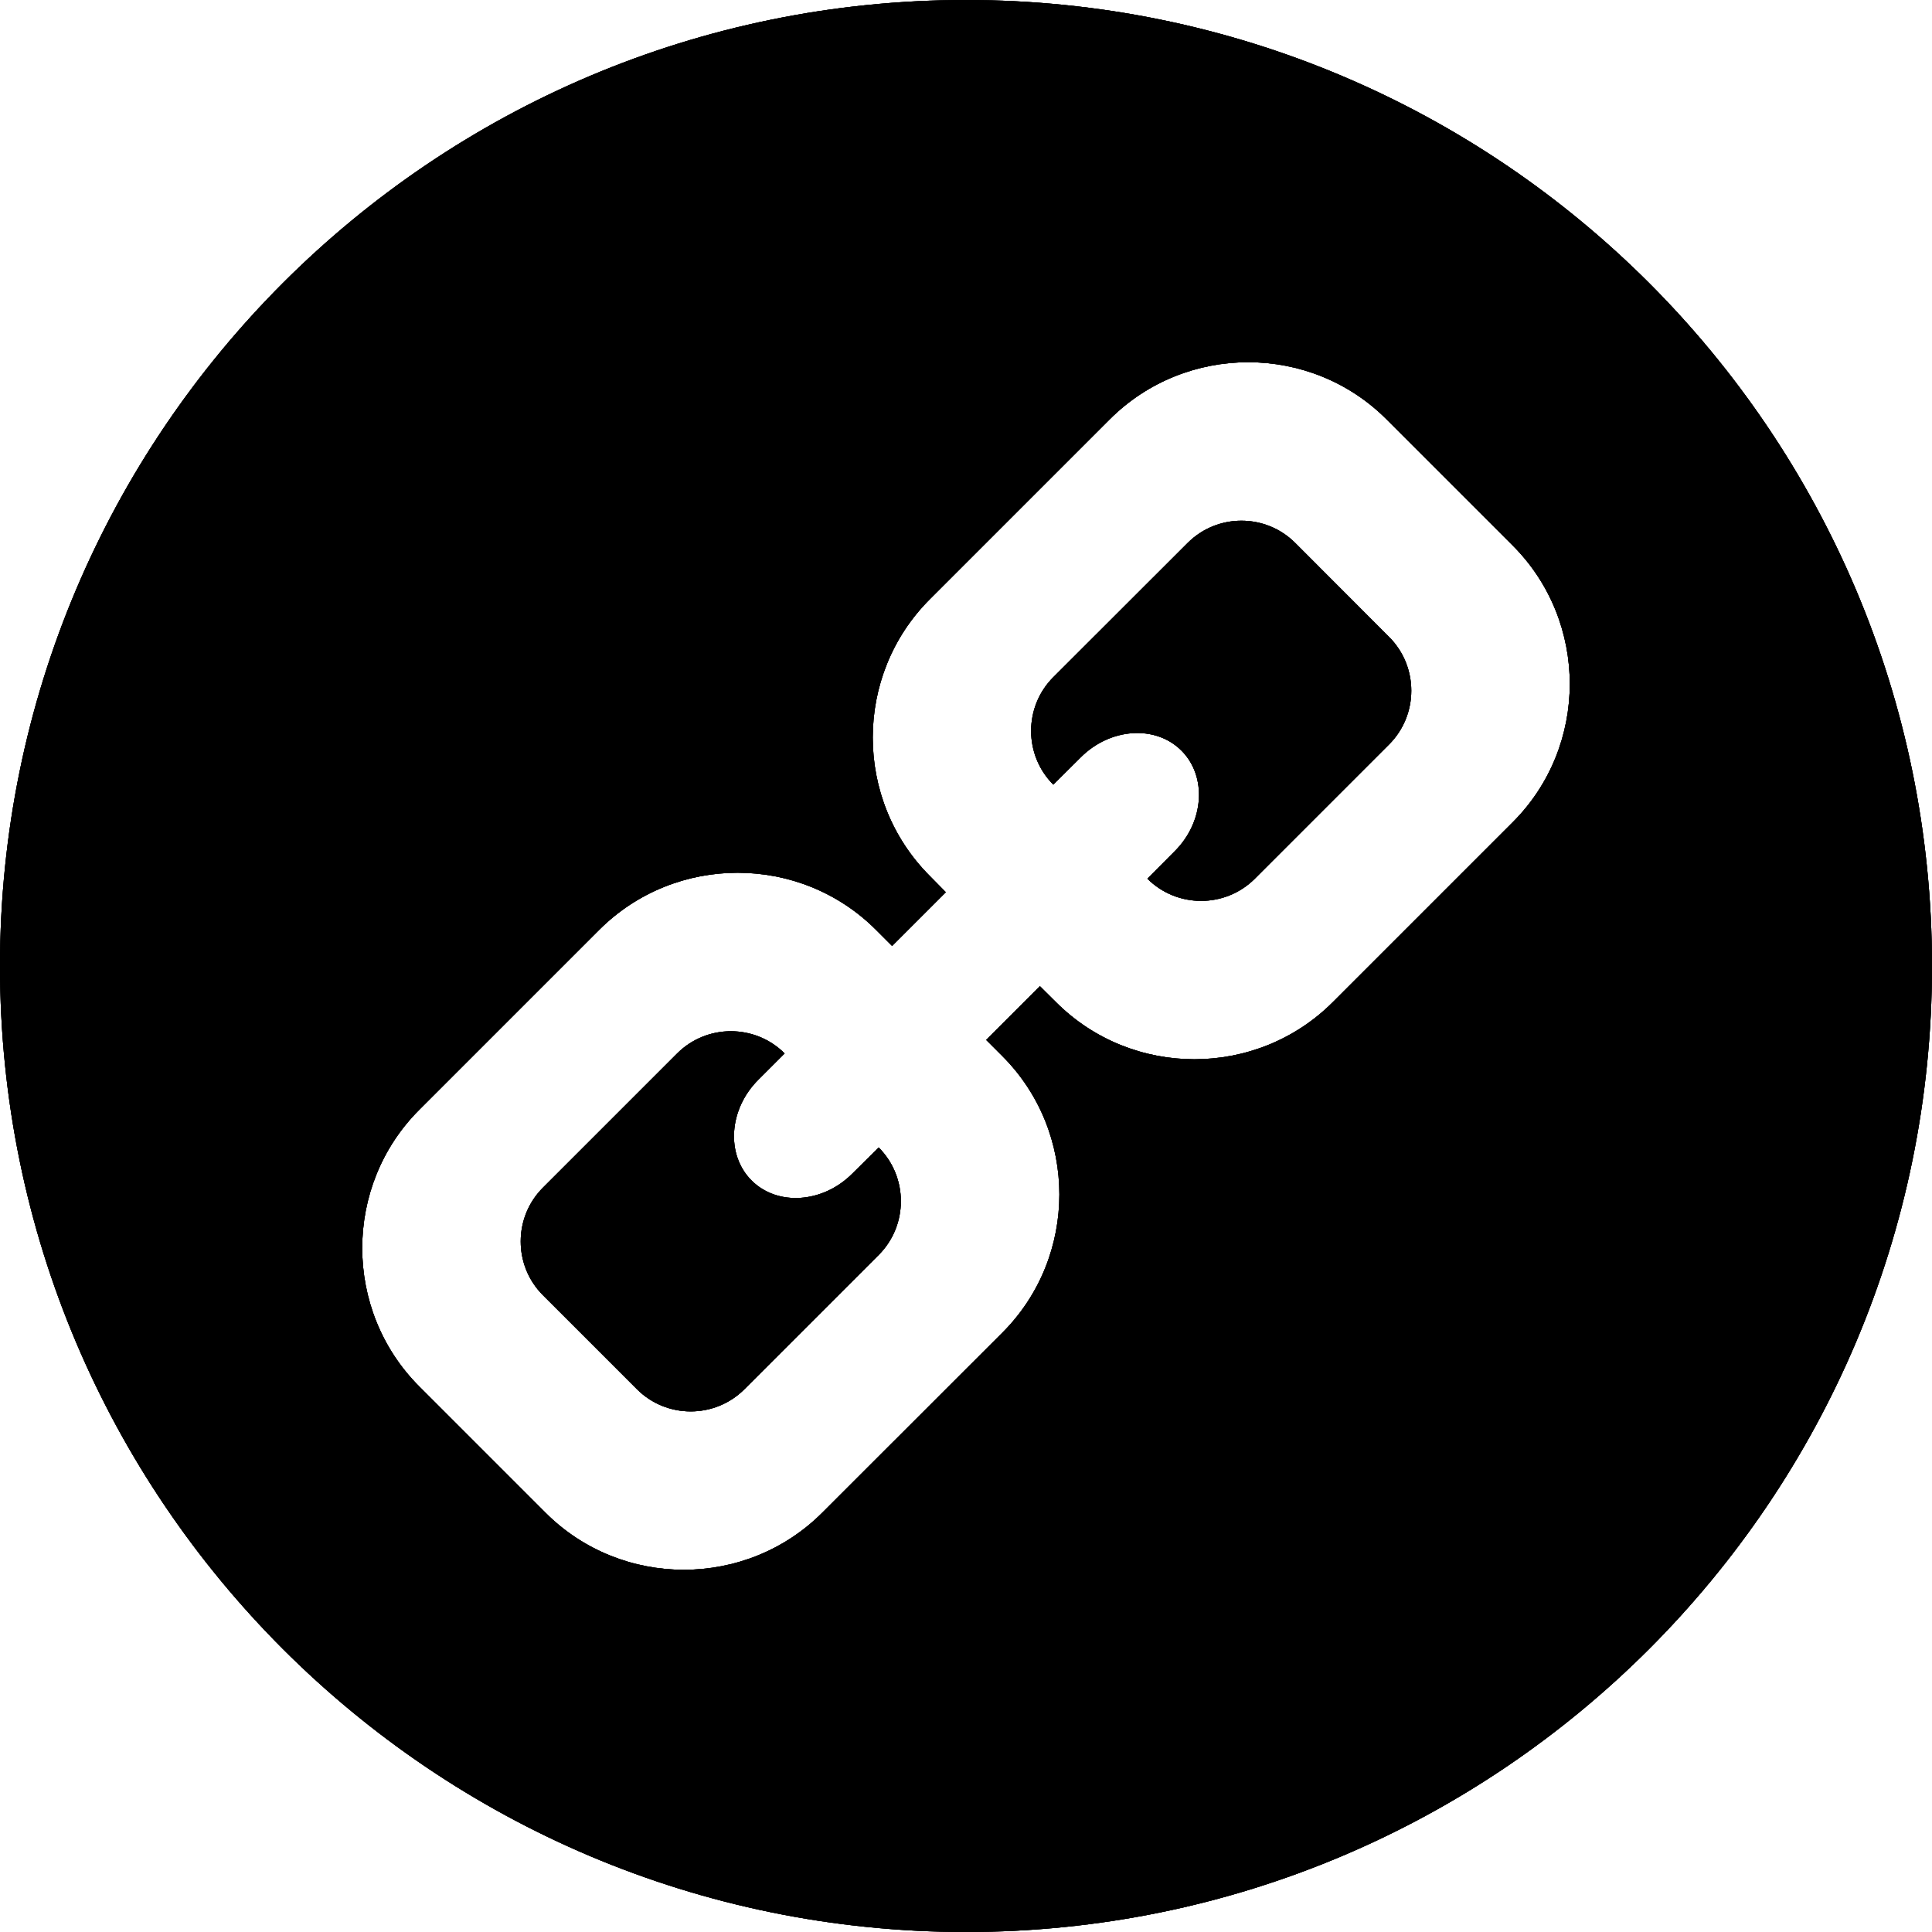
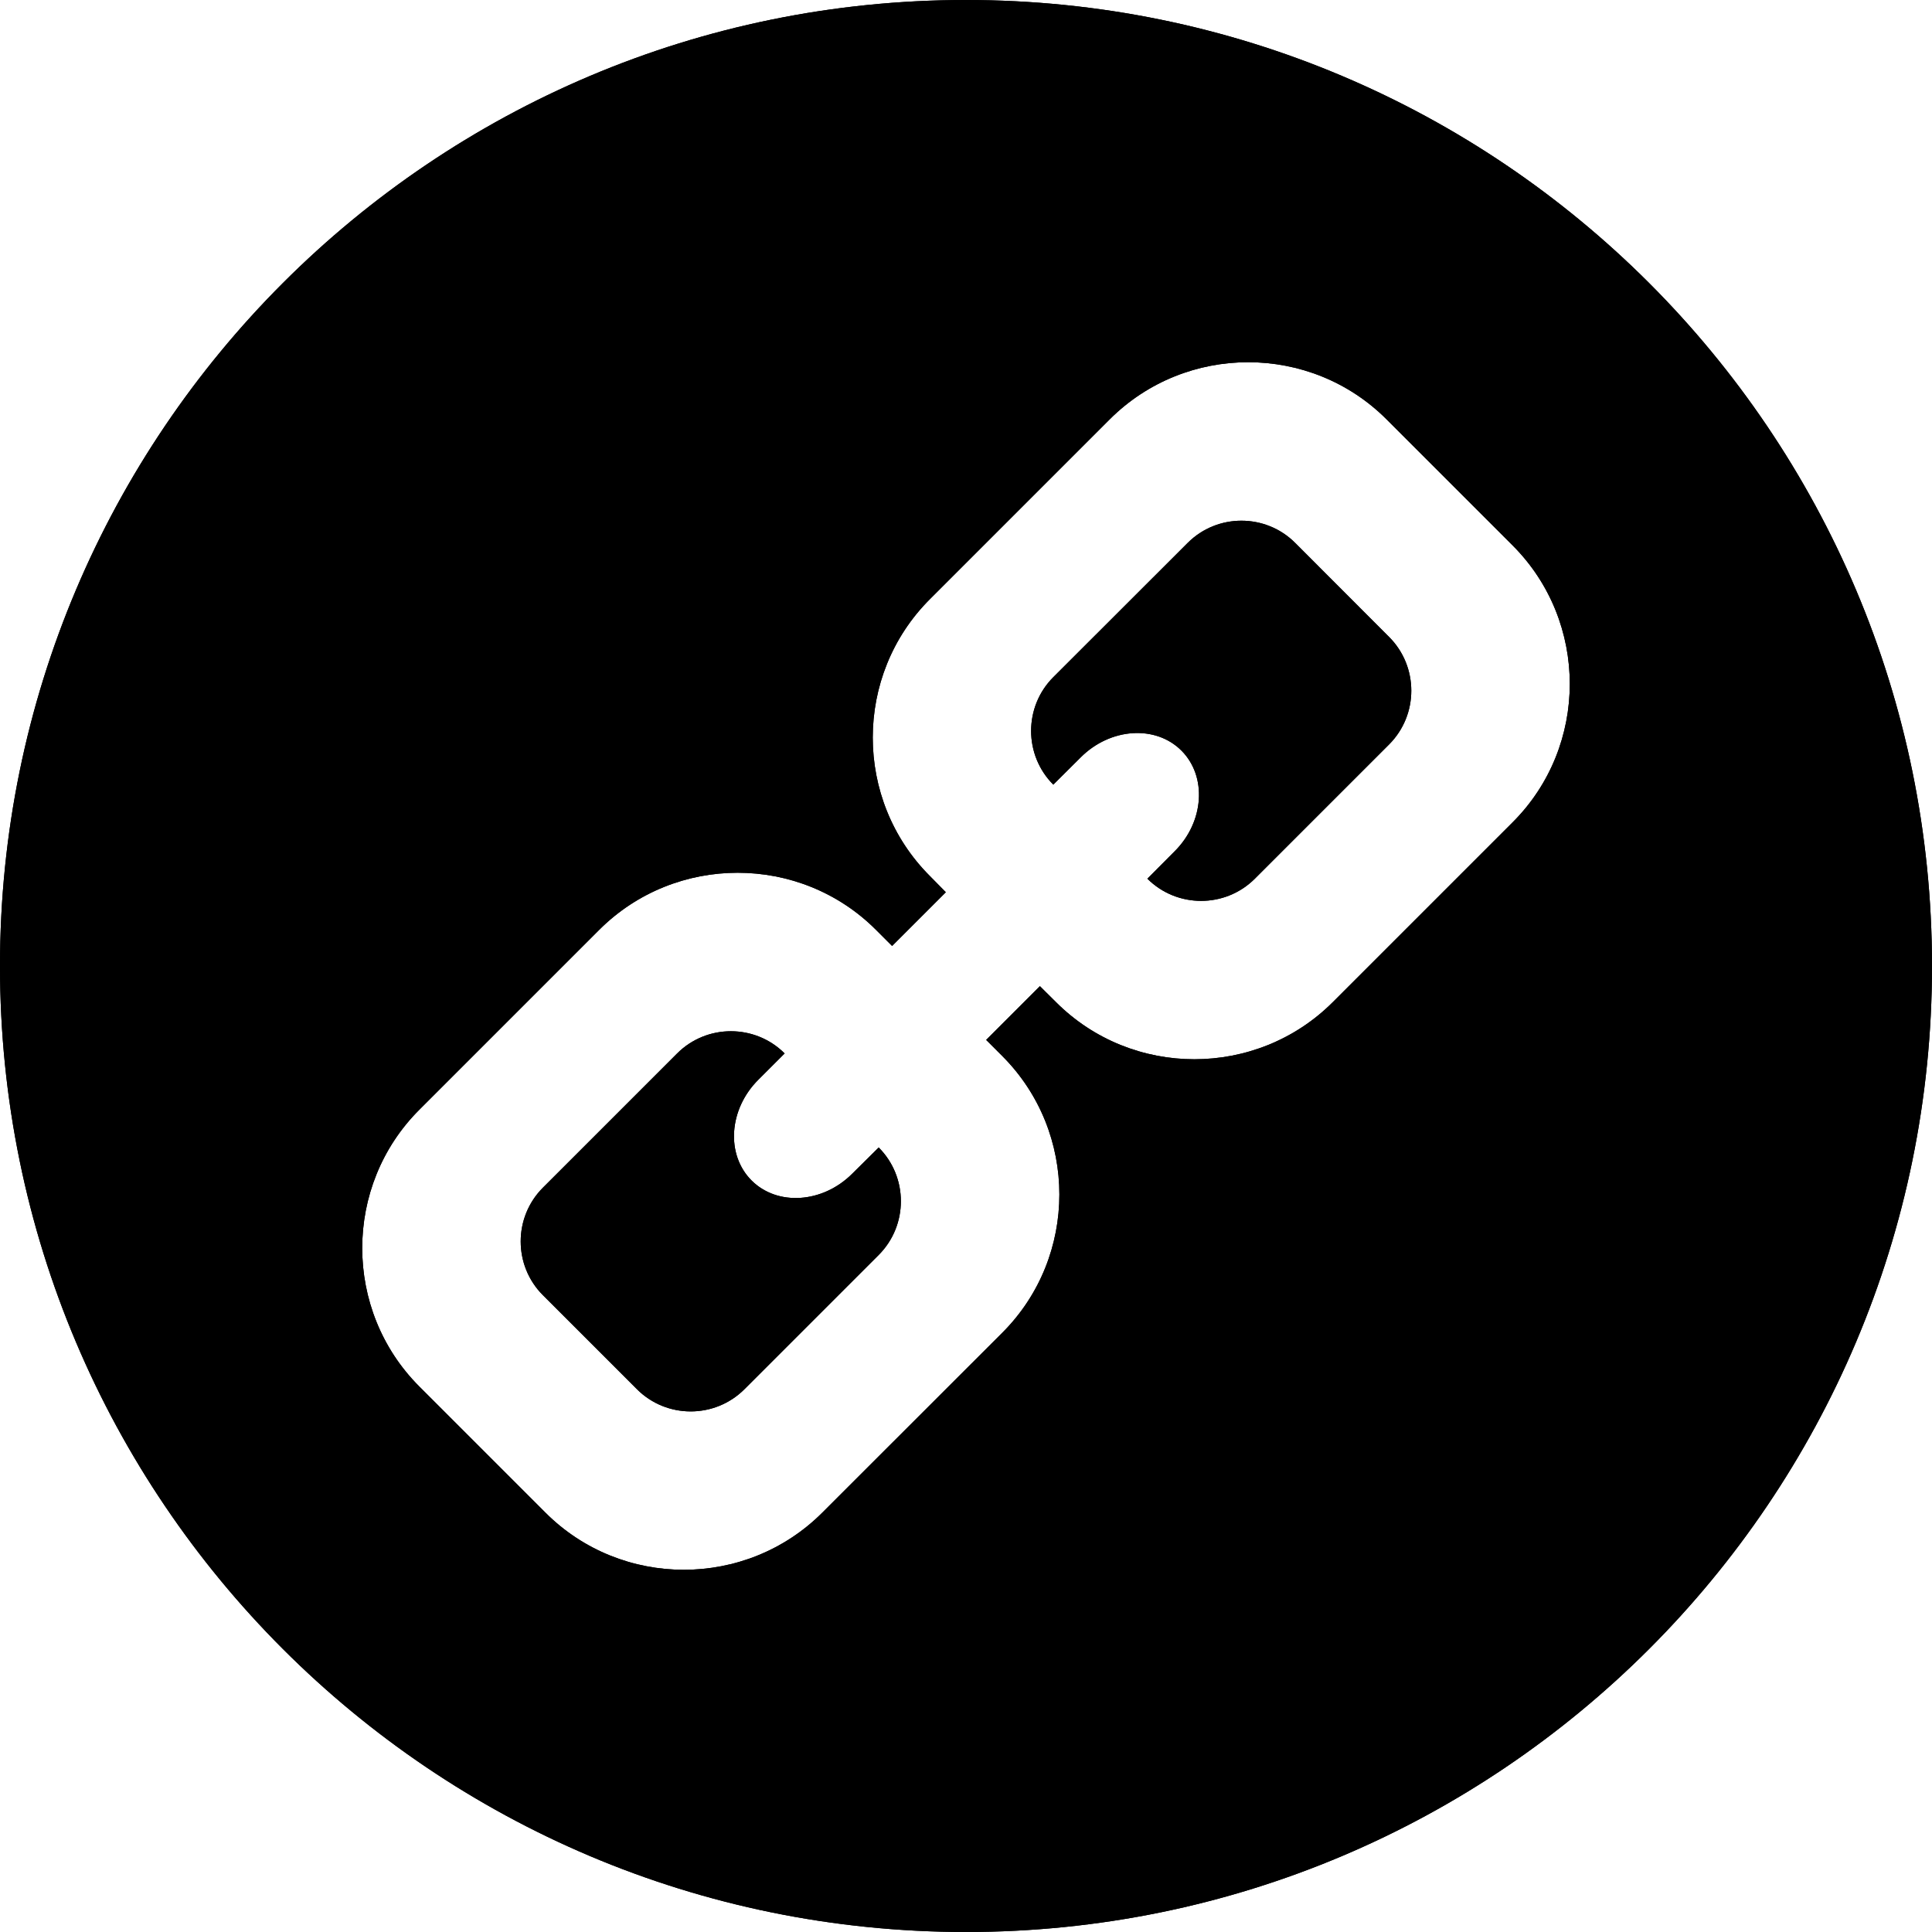
<svg xmlns="http://www.w3.org/2000/svg" xmlns:xlink="http://www.w3.org/1999/xlink" version="1.1" id="Layer_1" viewBox="0 0 16 16" enable-background="new 0 0 16 16" xml:space="preserve">
  <style>
    #chains &gt; use &gt; path {
      fill: url(#baseGradient);
    }
    #chains-pressed &gt; use &gt; path {
      fill: url(#pressedGradient);
-     }
-     #chains-black &gt; use &gt; path {
-       fill: black;
    }

    g:not(:target) {
      display: none;
    }
  </style>
  <defs>
    <linearGradient id="baseGradient" gradientUnits="userSpaceOnUse" x1="8" x2="8" y1="16" y2="0">
      <stop offset="0" style="stop-color:#808080" />
      <stop offset="1" style="stop-color:#999999" />
    </linearGradient>
    <linearGradient id="pressedGradient" gradientUnits="userSpaceOnUse" x1="8" x2="8" y1="16" y2="0">
      <stop offset="0" style="stop-color:#4D4D4D" />
      <stop offset="1" style="stop-color:#808080" />
    </linearGradient>
    <path id="path1" d="M7.058,9.72c-0.245,0.245-0.62,0.27-0.834,0.056C6.01,9.562,6.035,9.186,6.28,8.942l0.218-0.218       c-0.245-0.245-0.645-0.245-0.89,0L4.496,9.836c-0.245,0.245-0.245,0.645,0,0.89l0.779,0.779c0.245,0.245,0.645,0.245,0.89,0       l1.112-1.112c0.245-0.245,0.245-0.645,0-0.89L7.058,9.72z" />
    <path id="path2" d="M10.726,4.496c-0.245-0.245-0.645-0.245-0.89,0L8.723,5.608c-0.245,0.245-0.245,0.645,0,0.89       L8.95,6.272c0.245-0.245,0.62-0.27,0.834-0.056s0.189,0.59-0.056,0.834L9.502,7.277c0.245,0.245,0.645,0.245,0.89,0l1.112-1.112       c0.245-0.245,0.245-0.645,0-0.89L10.726,4.496z" />
    <path id="path3" d="M8,0C3.582,0,0,3.582,0,8s3.582,8,8,8s8-3.582,8-8S12.418,0,8,0z M12.527,6.81l-1.489,1.489       c-0.631,0.631-1.663,0.631-2.293,0L8.612,8.167L8.167,8.612l0.133,0.133c0.631,0.631,0.631,1.663,0,2.293L6.81,12.527       c-0.631,0.631-1.663,0.631-2.293,0l-1.044-1.044c-0.631-0.631-0.631-1.663,0-2.293l1.489-1.489c0.631-0.631,1.663-0.631,2.293,0       l0.133,0.133l0.445-0.445L7.701,7.255c-0.631-0.631-0.631-1.663,0-2.293L9.19,3.473c0.631-0.631,1.663-0.631,2.293,0l1.044,1.044       C13.158,5.148,13.158,6.18,12.527,6.81z" />
  </defs>
  <g id="chains">
    <use xlink:href="#path1" />
    <use xlink:href="#path2" />
    <use xlink:href="#path3" />
  </g>
  <g id="chains-pressed">
    <use xlink:href="#path1" />
    <use xlink:href="#path2" />
    <use xlink:href="#path3" />
  </g>
-   <g id="chains-black">
-     <use xlink:href="#path1" />
-     <use xlink:href="#path2" />
-     <use xlink:href="#path3" />
-   </g>
</svg>
